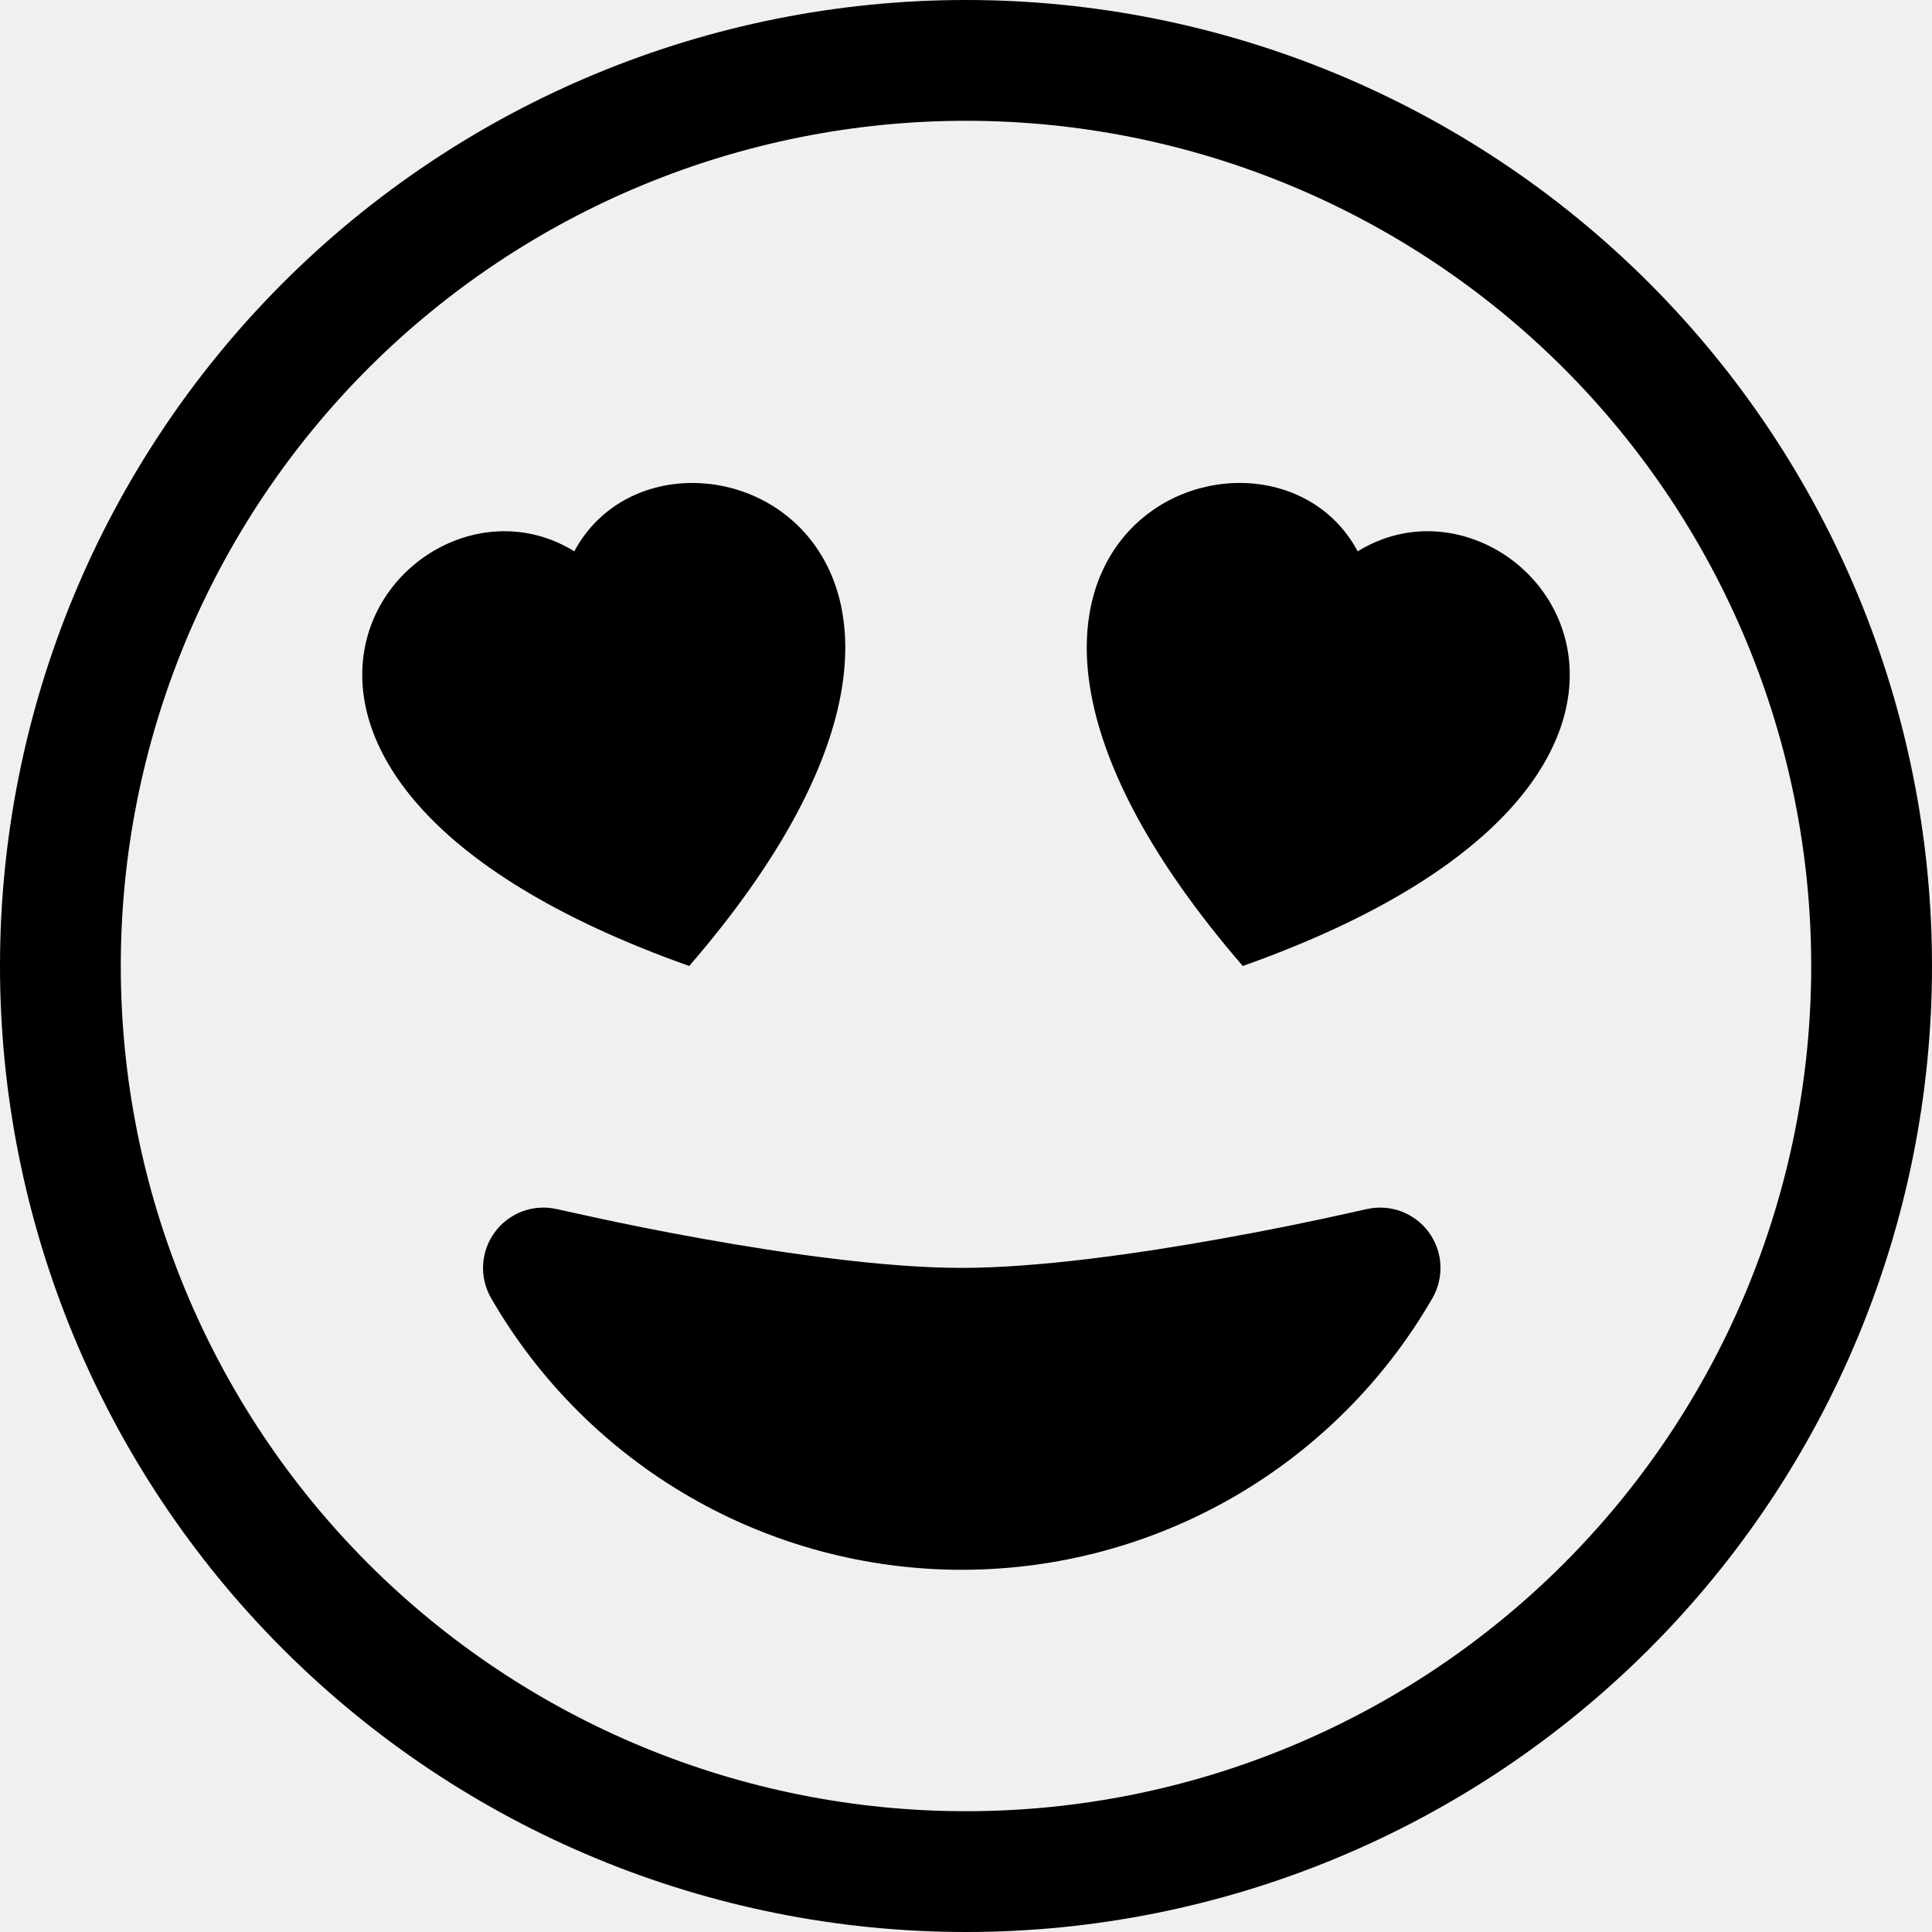
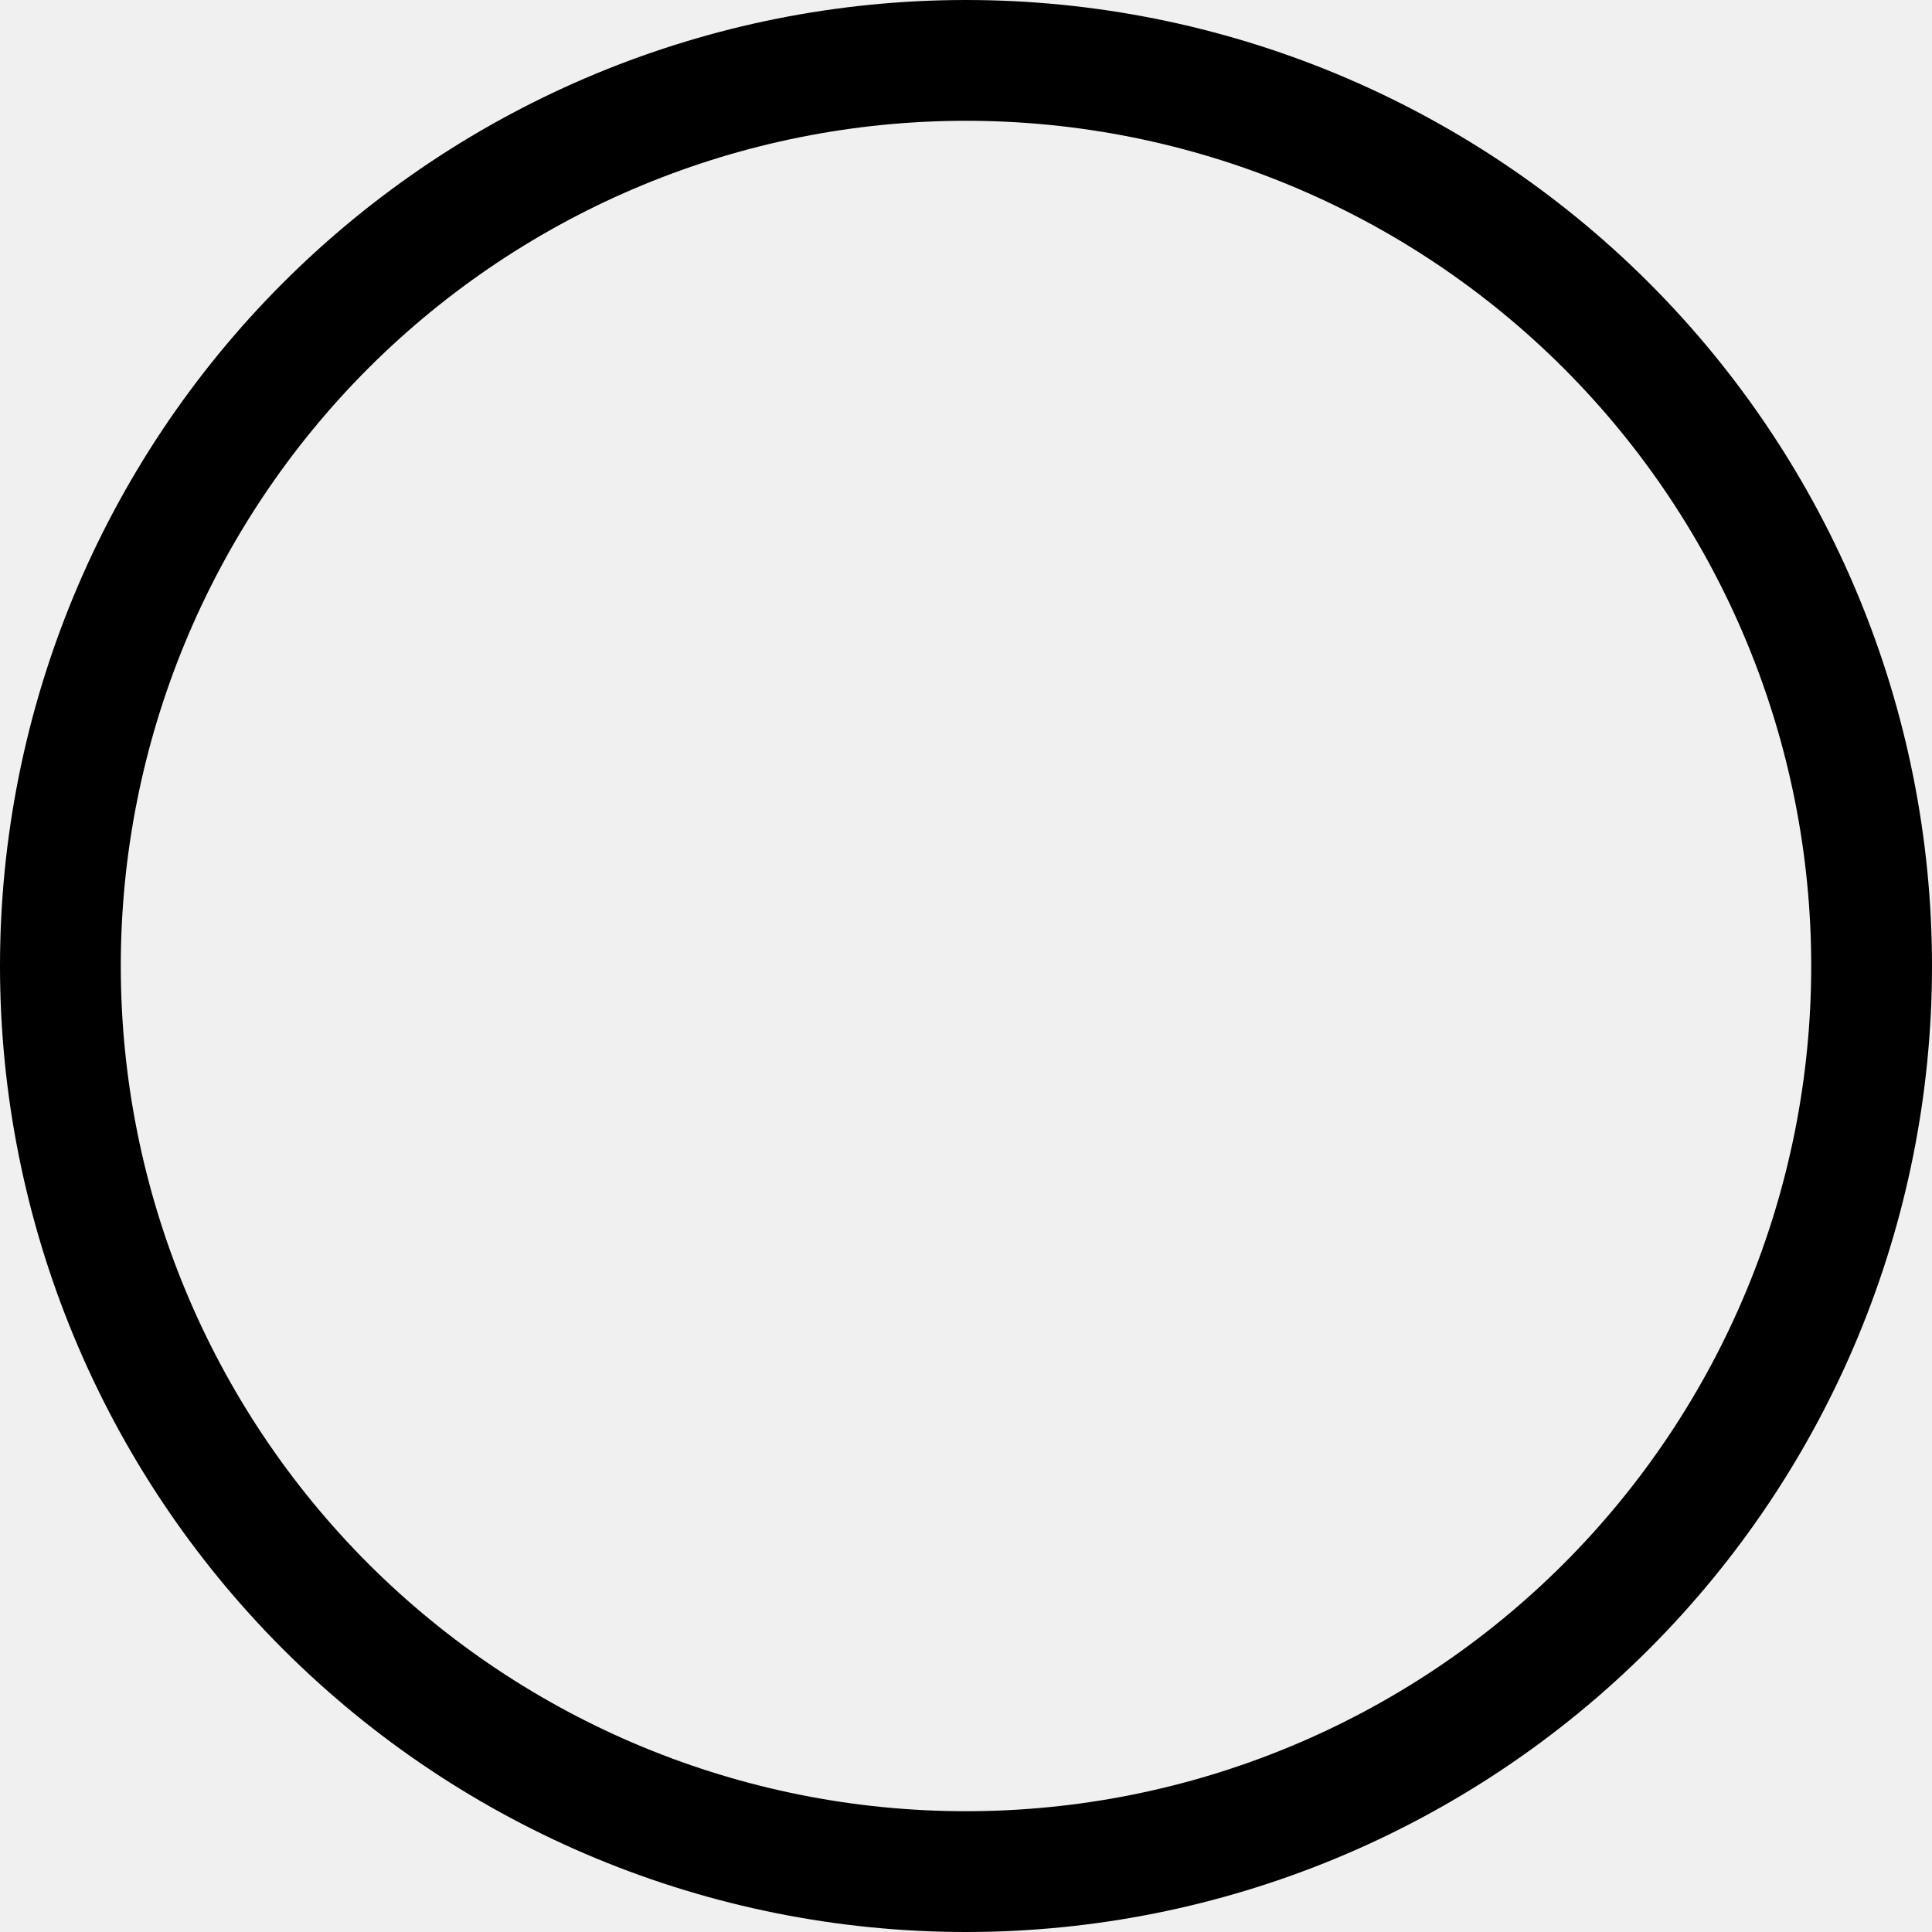
<svg xmlns="http://www.w3.org/2000/svg" width="27" height="27" viewBox="0 0 27 27" fill="none">
  <g clip-path="url(#clip0_402_354)">
    <path d="M13.5 25.312C10.367 25.312 7.363 24.068 5.147 21.853C2.932 19.637 1.688 16.633 1.688 13.5C1.688 10.367 2.932 7.363 5.147 5.147C7.363 2.932 10.367 1.688 13.5 1.688C16.633 1.688 19.637 2.932 21.853 5.147C24.068 7.363 25.312 10.367 25.312 13.5C25.312 16.633 24.068 19.637 21.853 21.853C19.637 24.068 16.633 25.312 13.5 25.312ZM13.5 27C17.08 27 20.514 25.578 23.046 23.046C25.578 20.514 27 17.08 27 13.5C27 9.92 25.578 6.486 23.046 3.954C20.514 1.422 17.08 0 13.5 0C9.92 0 6.486 1.422 3.954 3.954C1.422 6.486 0 9.92 0 13.5C0 17.08 1.422 20.514 3.954 23.046C6.486 25.578 9.92 27 13.5 27Z" fill="black" />
-     <path d="M19.094 16.899C19.254 16.861 19.422 16.871 19.576 16.927C19.731 16.984 19.866 17.084 19.964 17.216C20.062 17.348 20.12 17.506 20.13 17.67C20.139 17.834 20.101 17.998 20.019 18.141C19.352 19.296 18.394 20.254 17.239 20.921C16.084 21.587 14.774 21.938 13.441 21.938C12.108 21.938 10.798 21.587 9.643 20.921C8.488 20.254 7.529 19.296 6.863 18.141C6.781 17.998 6.742 17.834 6.752 17.67C6.762 17.506 6.819 17.348 6.918 17.216C7.016 17.084 7.151 16.984 7.305 16.927C7.46 16.871 7.628 16.861 7.788 16.899H7.796L7.825 16.907L7.938 16.932L8.363 17.025C8.726 17.103 9.232 17.207 9.809 17.31C10.979 17.52 12.378 17.719 13.441 17.719C14.504 17.719 15.905 17.52 17.072 17.31C17.699 17.198 18.323 17.072 18.944 16.932L19.057 16.907L19.086 16.9L19.094 16.897V16.899ZM8.026 7.705C9.313 5.302 14.809 7.503 9.632 13.5C2.045 10.807 5.667 6.247 8.026 7.705ZM18.974 7.705C21.333 6.247 24.955 10.807 17.368 13.5C12.192 7.503 17.688 5.302 18.974 7.705Z" fill="black" />
+     <path d="M19.094 16.899C19.254 16.861 19.422 16.871 19.576 16.927C19.731 16.984 19.866 17.084 19.964 17.216C20.062 17.348 20.12 17.506 20.13 17.67C20.139 17.834 20.101 17.998 20.019 18.141C19.352 19.296 18.394 20.254 17.239 20.921C16.084 21.587 14.774 21.938 13.441 21.938C12.108 21.938 10.798 21.587 9.643 20.921C8.488 20.254 7.529 19.296 6.863 18.141C6.781 17.998 6.742 17.834 6.752 17.67C6.762 17.506 6.819 17.348 6.918 17.216C7.016 17.084 7.151 16.984 7.305 16.927C7.46 16.871 7.628 16.861 7.788 16.899H7.796L7.825 16.907L7.938 16.932L8.363 17.025C8.726 17.103 9.232 17.207 9.809 17.31C10.979 17.52 12.378 17.719 13.441 17.719C14.504 17.719 15.905 17.52 17.072 17.31C17.699 17.198 18.323 17.072 18.944 16.932L19.057 16.907L19.086 16.9L19.094 16.897V16.899ZM8.026 7.705C9.313 5.302 14.809 7.503 9.632 13.5C2.045 10.807 5.667 6.247 8.026 7.705ZM18.974 7.705C21.333 6.247 24.955 10.807 17.368 13.5C12.192 7.503 17.688 5.302 18.974 7.705Z" fill="" />
  </g>
  <defs>
    <clipPath id="clip0_402_354">
-       <rect width="27" height="27" fill="white" />
+       <rect width="27" height="27" fill="" />
    </clipPath>
  </defs>
</svg>
